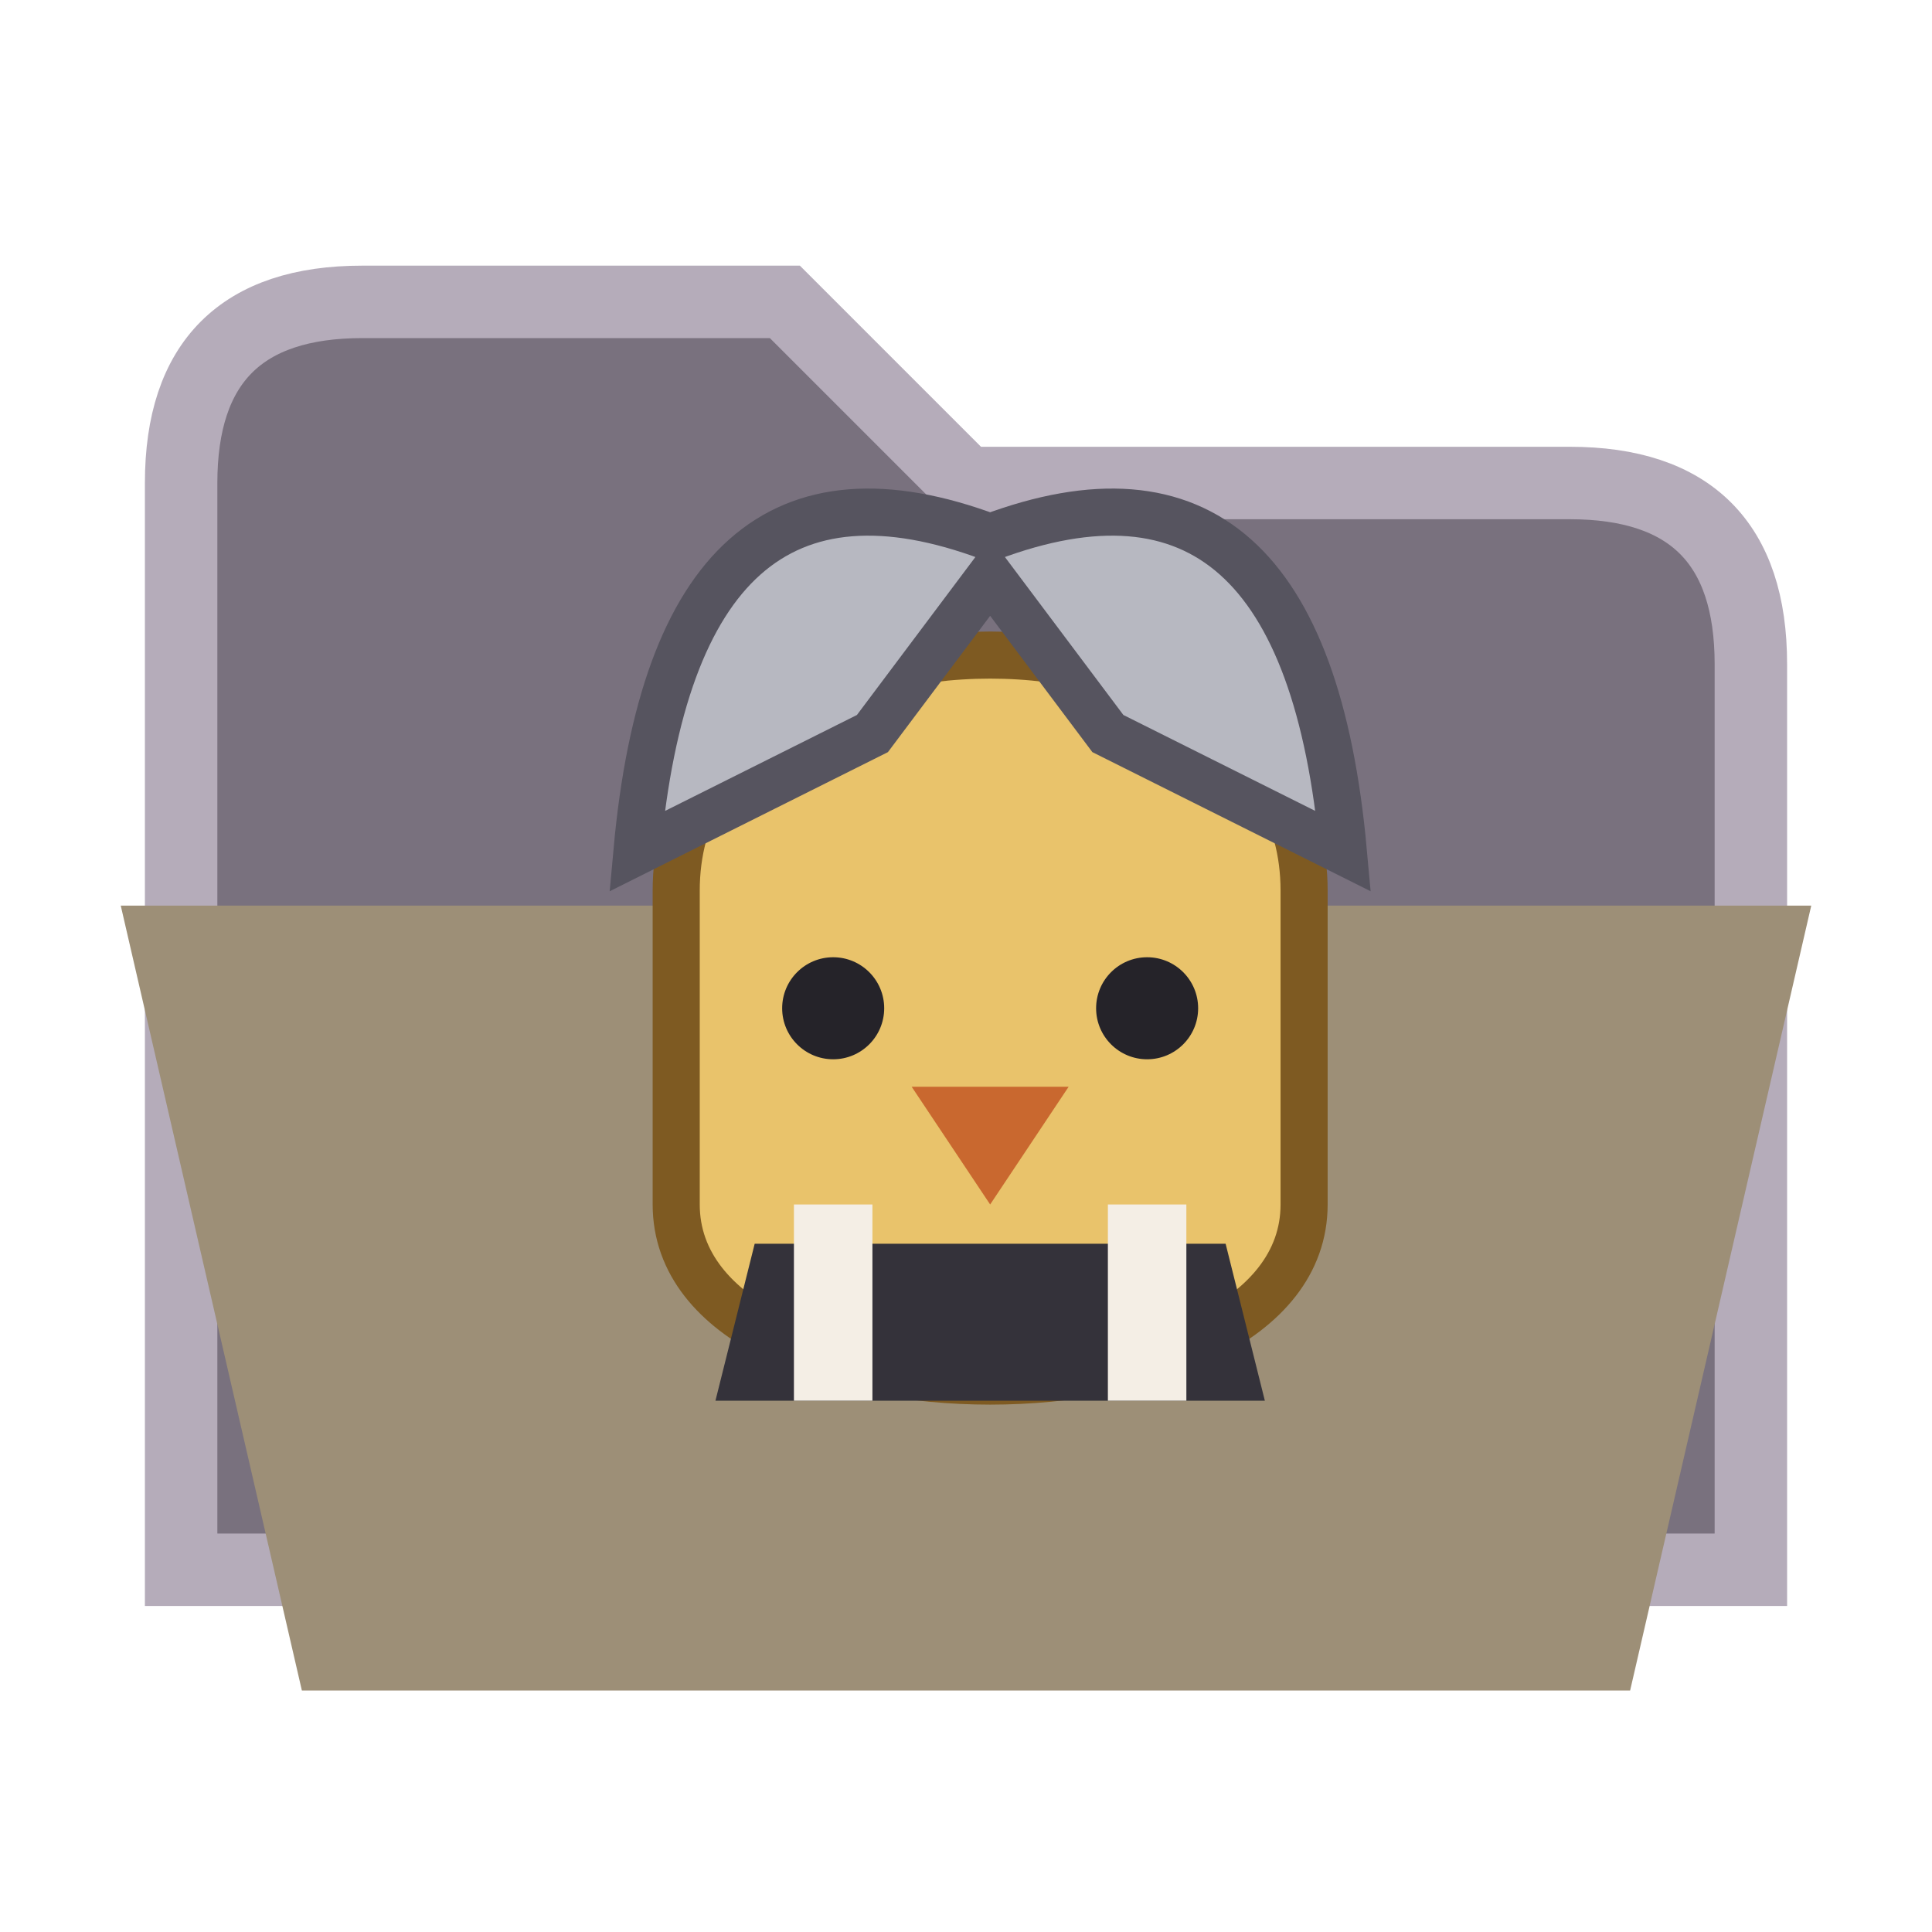
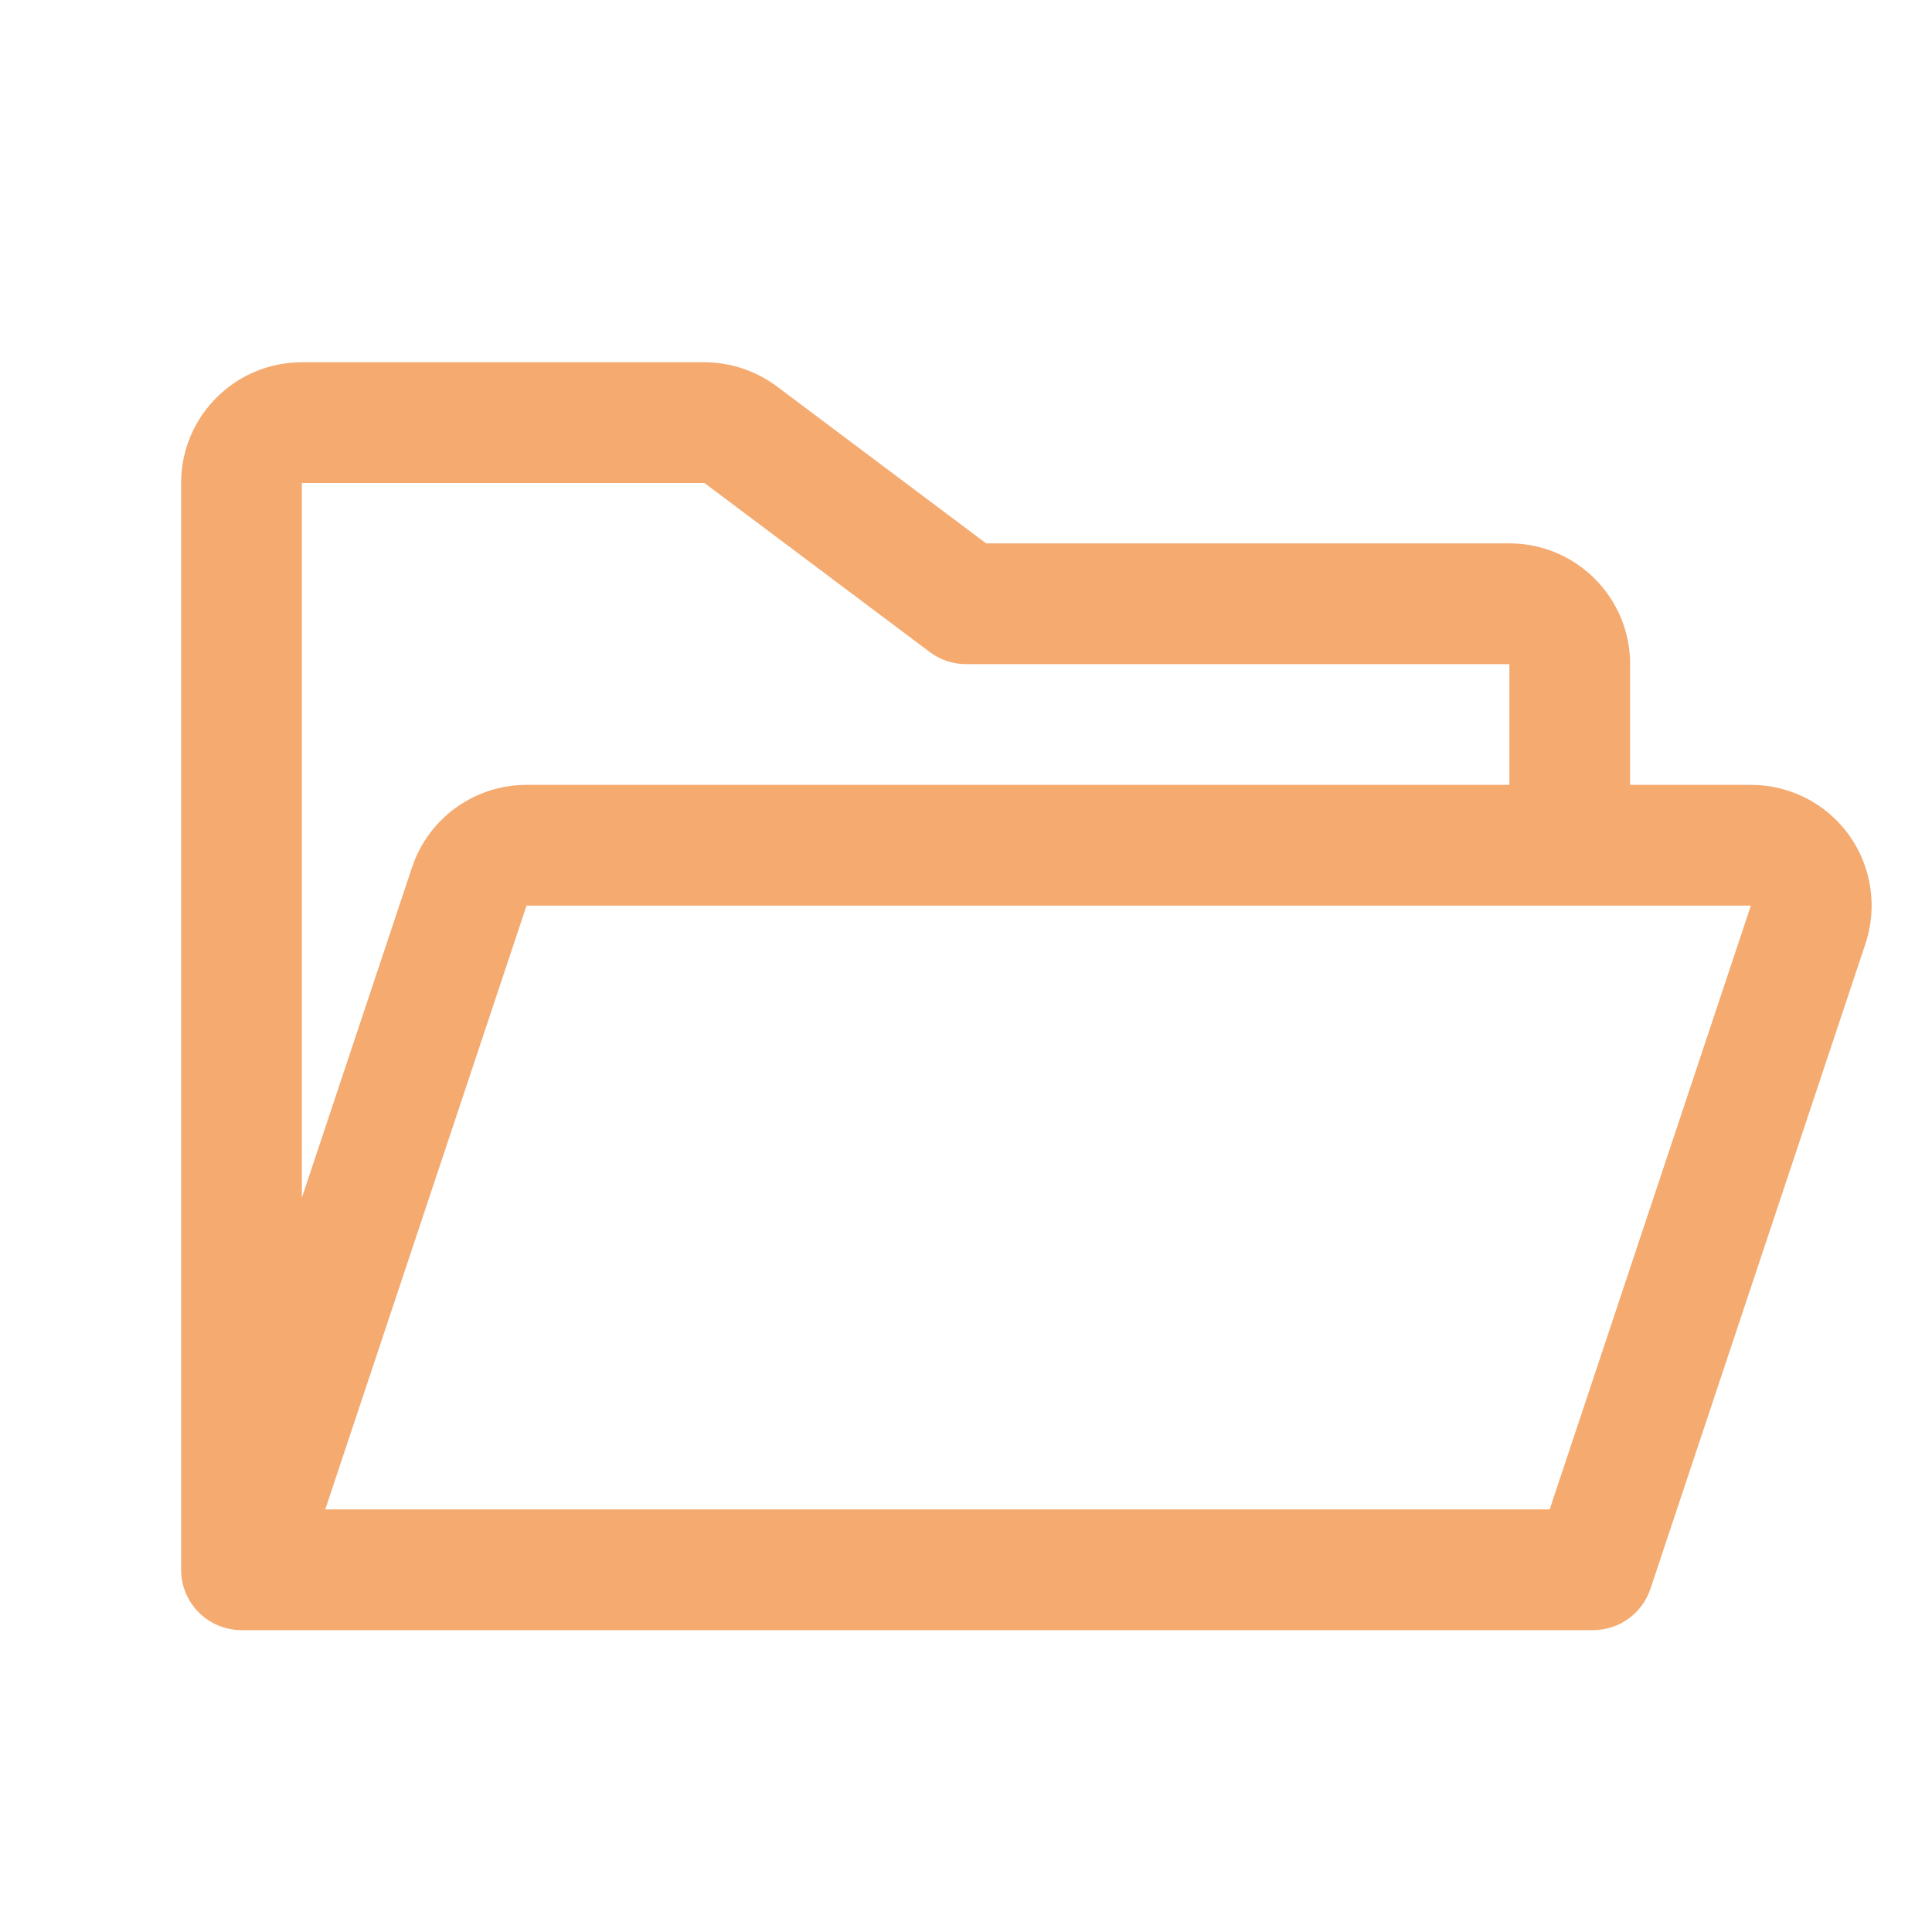
- <svg xmlns="http://www.w3.org/2000/svg" viewBox="0 0 32 32">
-   <path d="M3 8Q3 5 6 5H13L16 8H26Q29 8 29 11V26H3Z" fill="#79717E" stroke="#B5ACBA" stroke-width="1.2" />
-   <path d="M2 15H30L27 28H5Z" fill="#9D8F77" />
-   <g transform="translate(6 5) scale(.65)">
-     <path d="M8 15C8 7 24 7 24 15V23C24 29 8 29 8 23Z" fill="#E9C36B" stroke="#7E5A22" stroke-width="1.2" />
-     <path d="M7 14Q8 3 16 6Q24 3 25 14L19 11L16 7L13 11Z" fill="#B7B8C1" stroke="#56545F" stroke-width="1.2" />
-     <circle cx="12" cy="18" r="1.3" fill="#252329" />
-     <circle cx="20" cy="18" r="1.3" fill="#252329" />
-     <path d="M14 20L18 20L16 23Z" fill="#C9682F" />
-     <path d="M10 24L22 24L23 28L9 28Z" fill="#34323A" />
-     <path d="M12 23V28M20 23V28" stroke="#F4EEE5" stroke-width="2" />
-   </g>
+ <svg xmlns="http://www.w3.org/2000/svg" viewBox="0 0 256 256" fill="#F5AA70">
+   <path d="M245,110.64A16,16,0,0,0,232,104H216V88a16,16,0,0,0-16-16H130.67L102.94,51.2a16.14,16.14,0,0,0-9.6-3.2H40A16,16,0,0,0,24,64V208h0a8,8,0,0,0,8,8H211.1a8,8,0,0,0,7.59-5.47l28.49-85.47A16.05,16.05,0,0,0,245,110.64ZM93.34,64,123.2,86.4A8,8,0,0,0,128,88h72v16H69.77a16,16,0,0,0-15.18,10.94L40,158.7V64Zm112,136H43.1l26.67-80H232Z" />
</svg>
